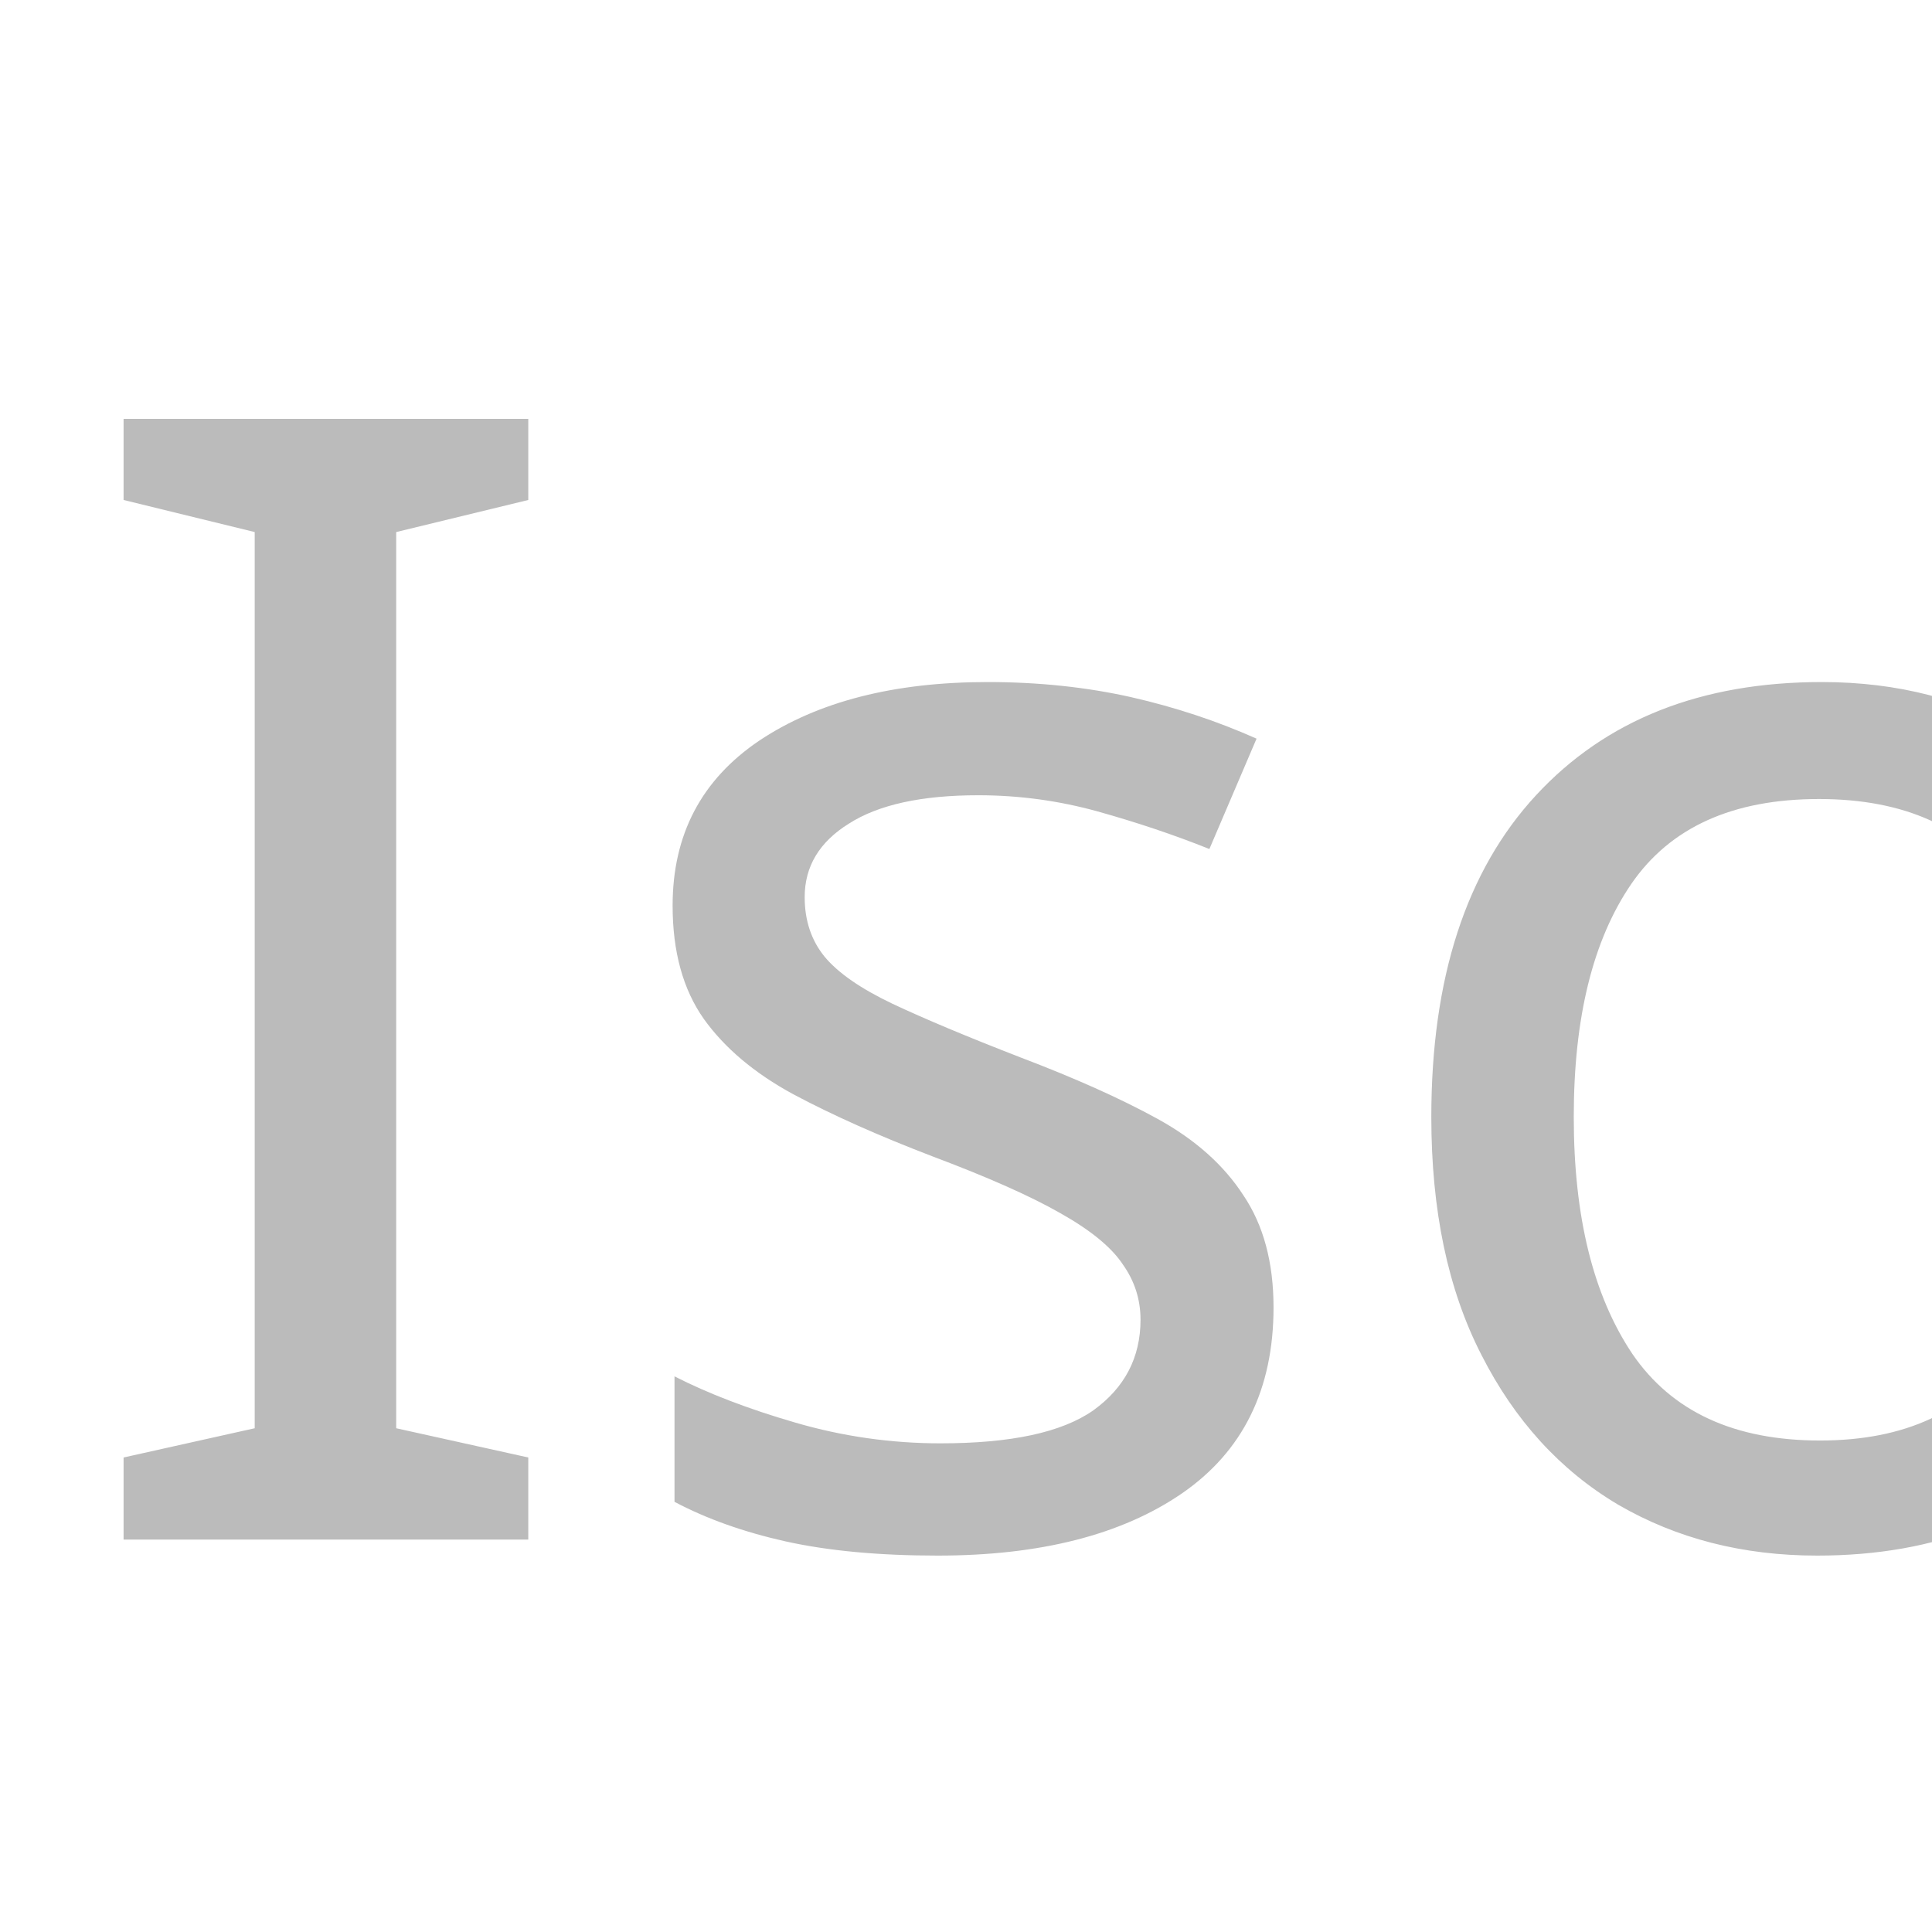
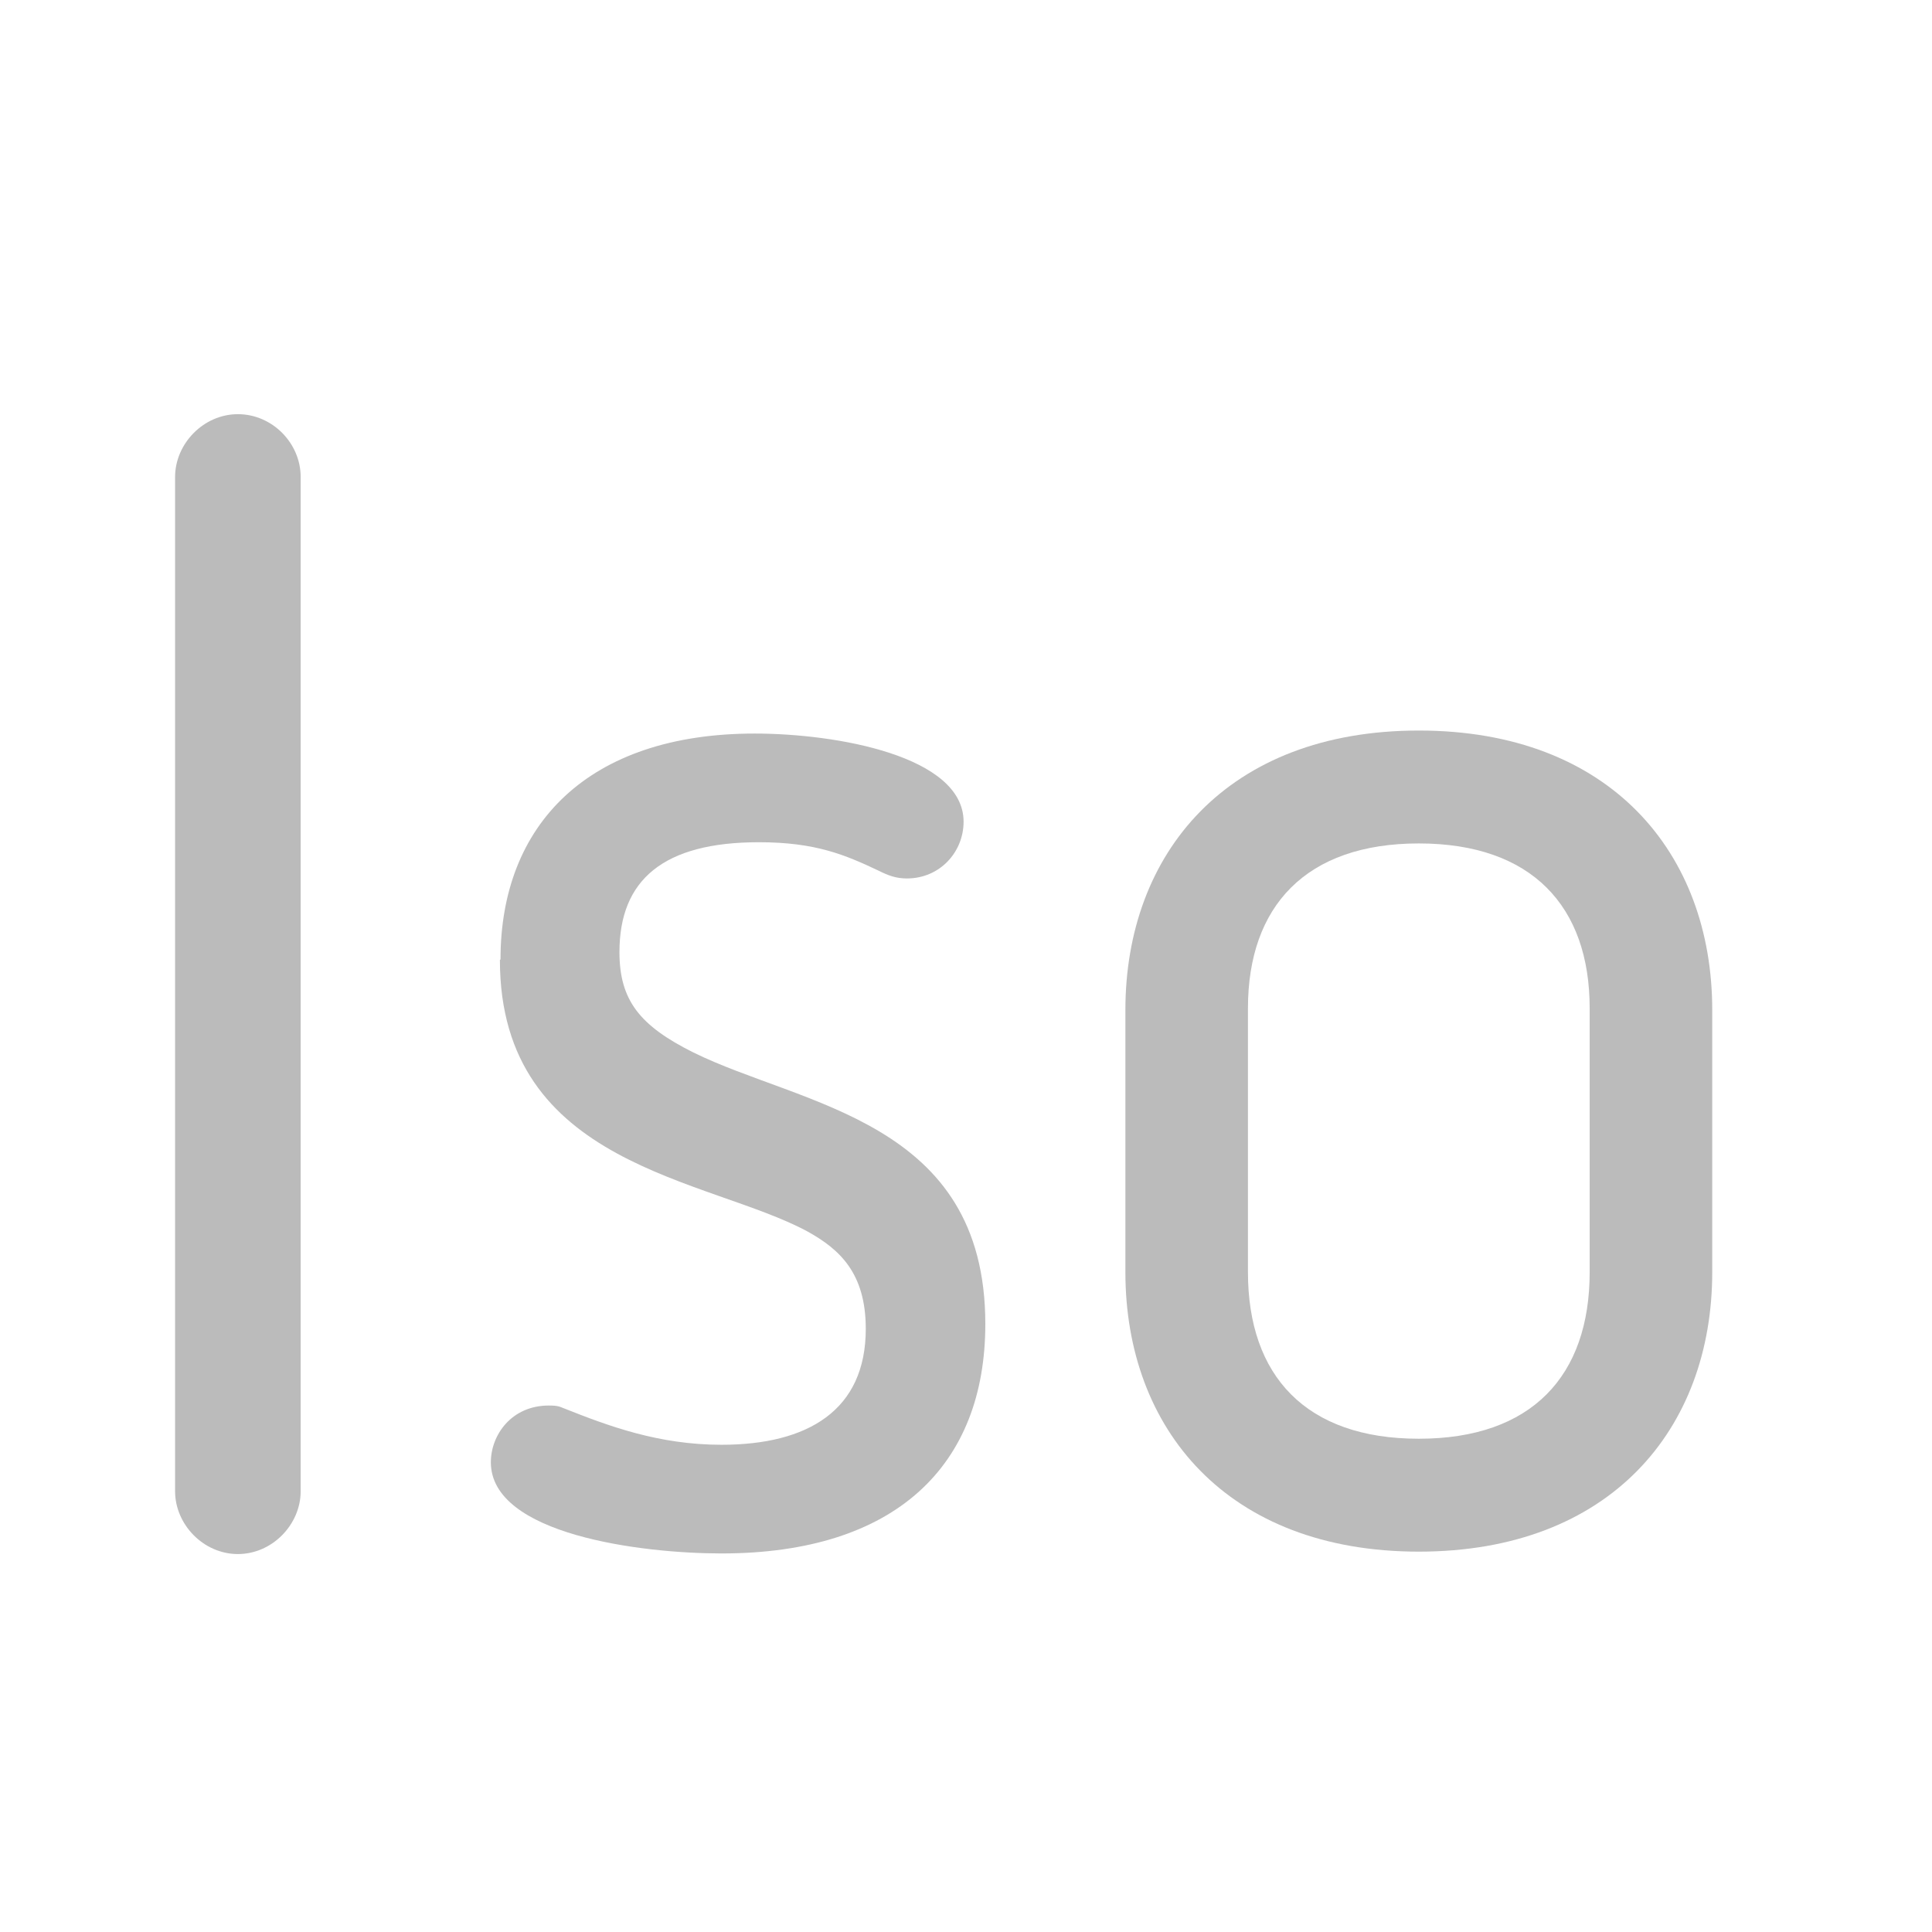
<svg xmlns="http://www.w3.org/2000/svg" version="1.1" viewBox="0 0 32 32">
-   <text x="1" y="25.5" fill="#bbb" font-family="'Blogger Sans'" font-size="26px" letter-spacing="0px" stroke-width=".25">Iso</text>
+   <g fill="#bbb" aria-label="Iso">
+     <path d="m2.9 24.7c0 0.55 0.47 1.04 1.04 1.04s1.04-0.49 1.04-1.04v-16.8c0-0.56-0.47-1.04-1.04-1.04s-1.04 0.49-1.04 1.04z" />
+     <path d="m8.28 15.9c0 3.43 3.46 3.61 5.1 4.5 0.52 0.29 0.96 0.68 0.96 1.61 0 1.35-0.96 1.92-2.39 1.92-1.04 0-1.87-0.31-2.6-0.6-0.08-0.03-0.1-0.05-0.26-0.05-0.62 0-0.96 0.49-0.96 0.94 0 1.2 2.5 1.51 3.82 1.51 2.89 0 4.37-1.46 4.37-3.8 0-3.38-3.04-3.61-4.84-4.5-0.88-0.44-1.22-0.86-1.22-1.66 0-1.2 0.73-1.82 2.31-1.82 0.94 0 1.43 0.21 1.98 0.47 0.16 0.08 0.29 0.13 0.47 0.13 0.55 0 0.94-0.44 0.94-0.94 0-1.09-2.11-1.46-3.46-1.46-2.76 0-4.21 1.51-4.21 3.74z" />
+     <path d="m23.5 25.7c3.17 0 4.86-2.03 4.86-4.63v-4.34c0-2.6-1.69-4.63-4.86-4.63s-4.86 2.03-4.86 4.63v4.34c0 2.6 1.69 4.63 4.86 4.63zm0-1.87c-1.87 0-2.83-1.04-2.83-2.76v-4.37c0-1.69 0.96-2.73 2.83-2.73s2.83 1.04 2.83 2.73v4.37c0 1.72-0.96 2.76-2.83 2.76z" />
+   </g>
</svg>
